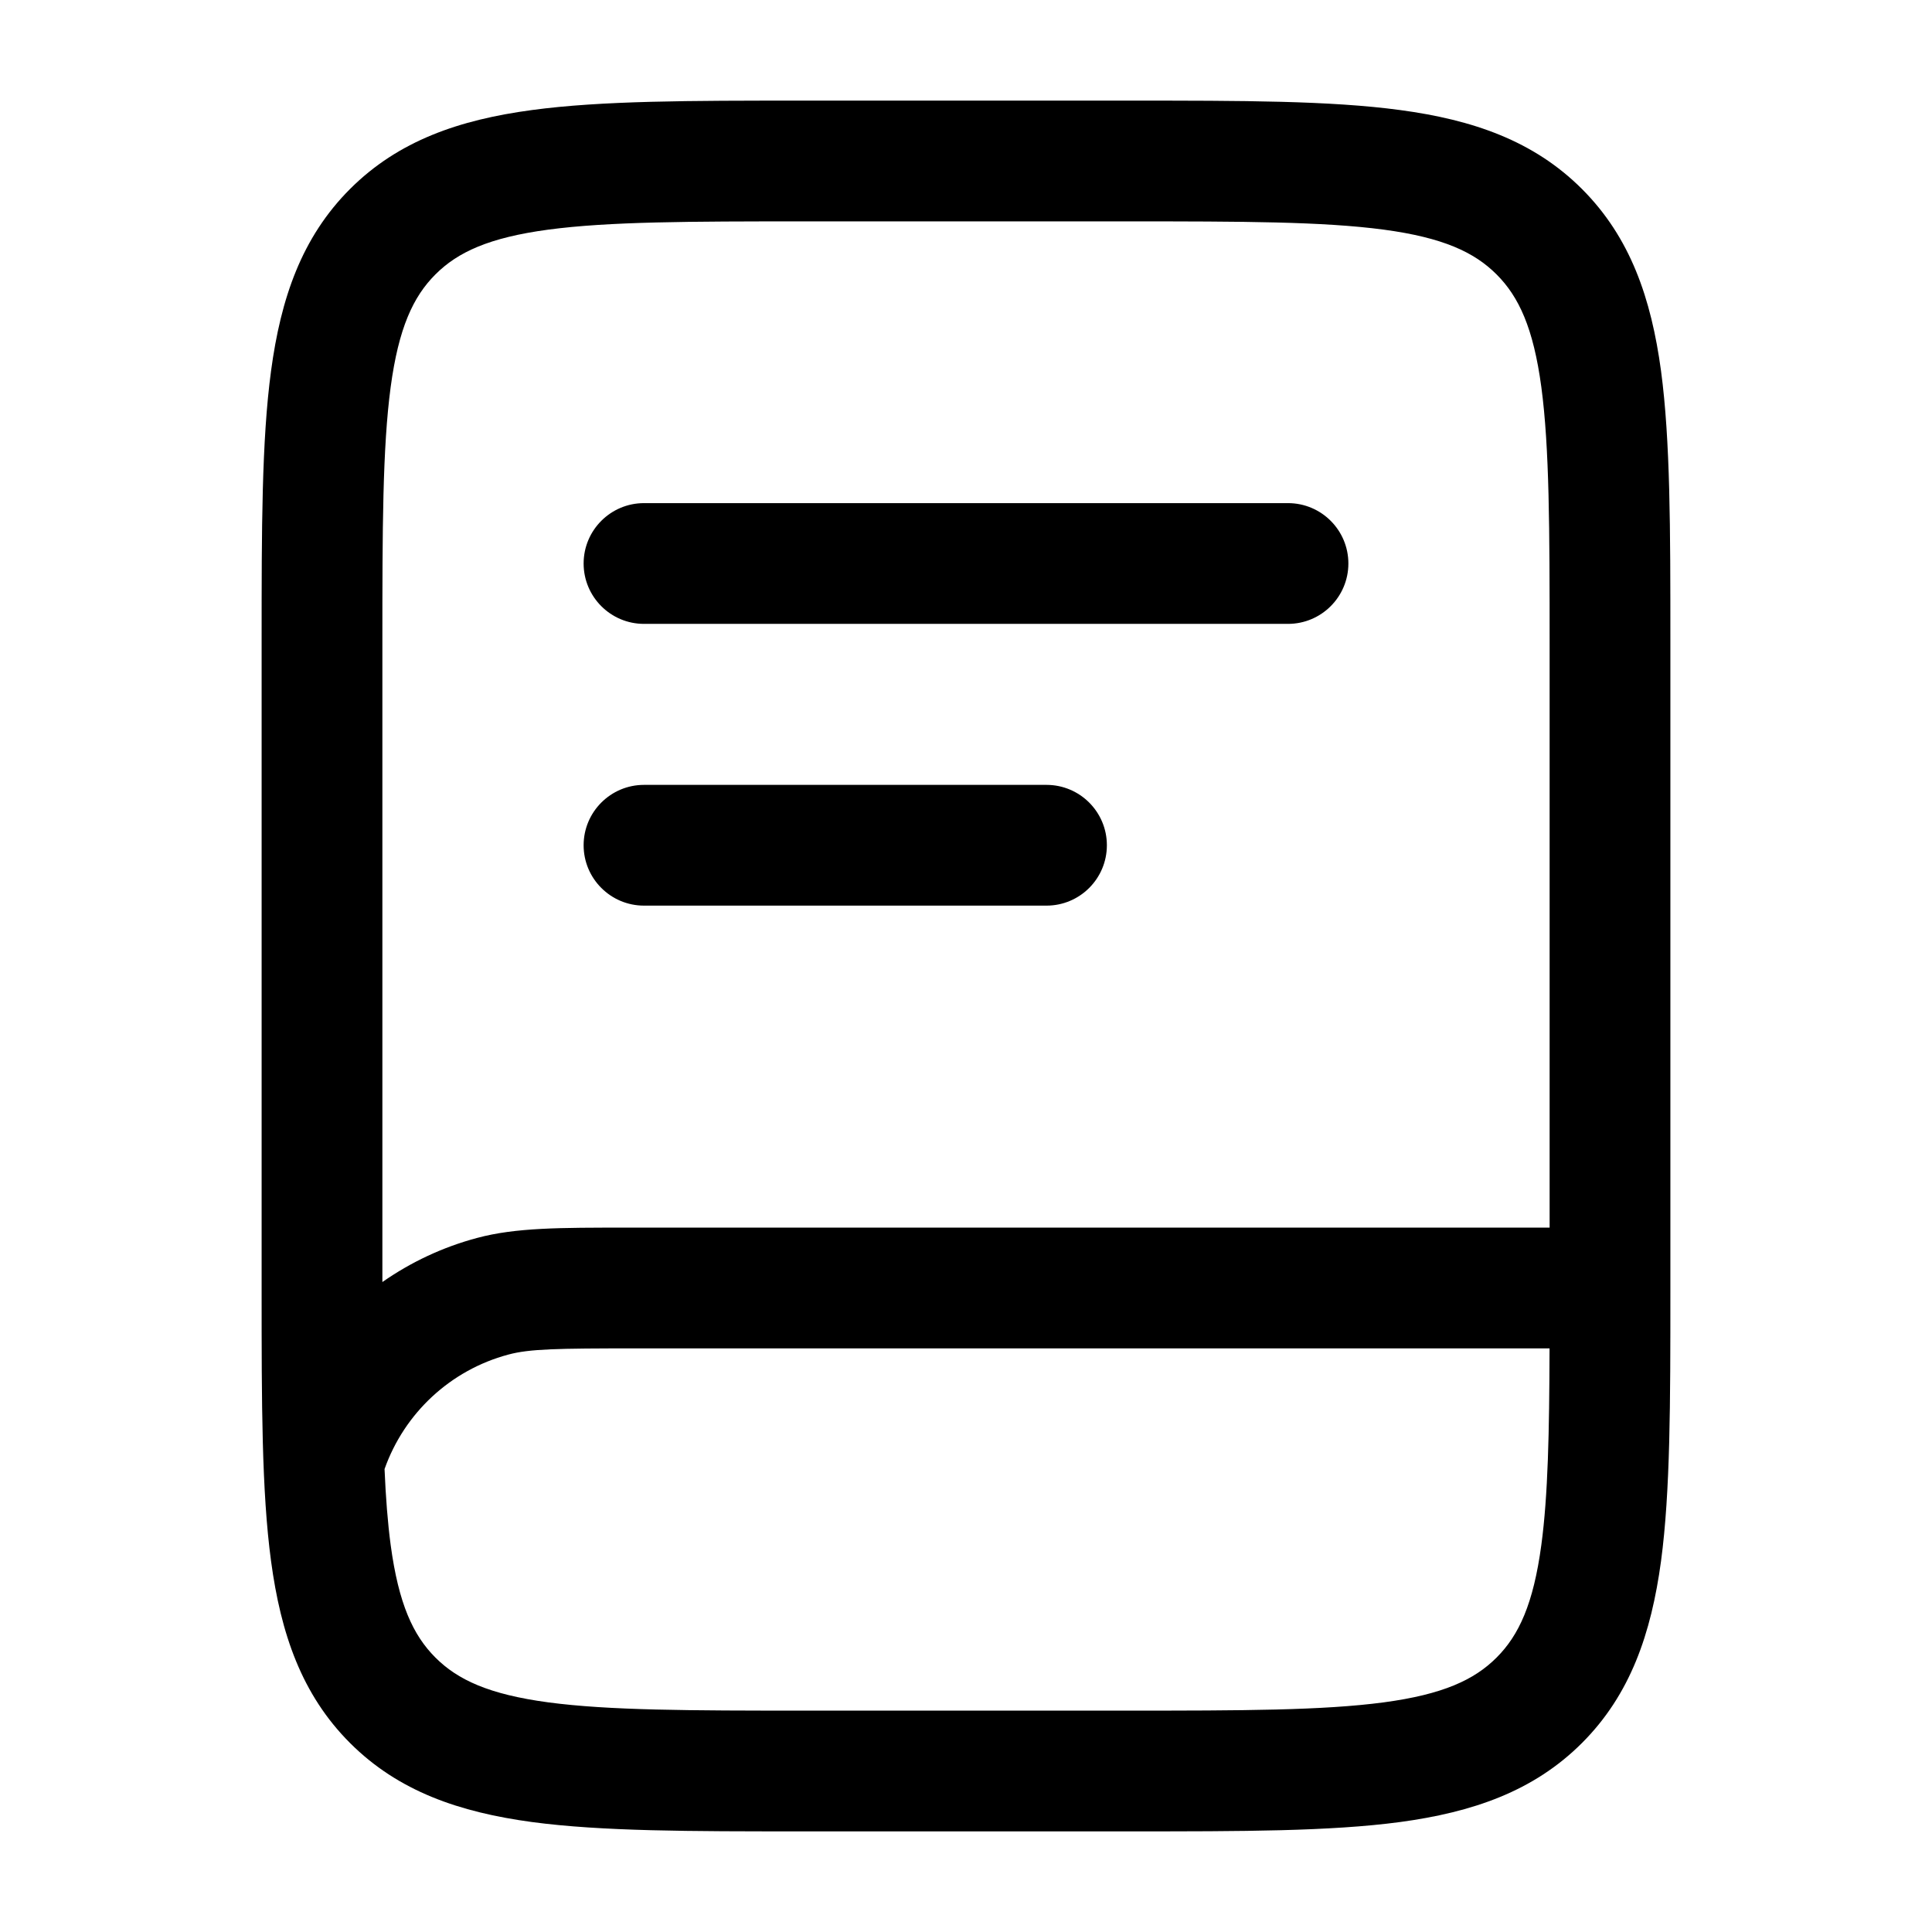
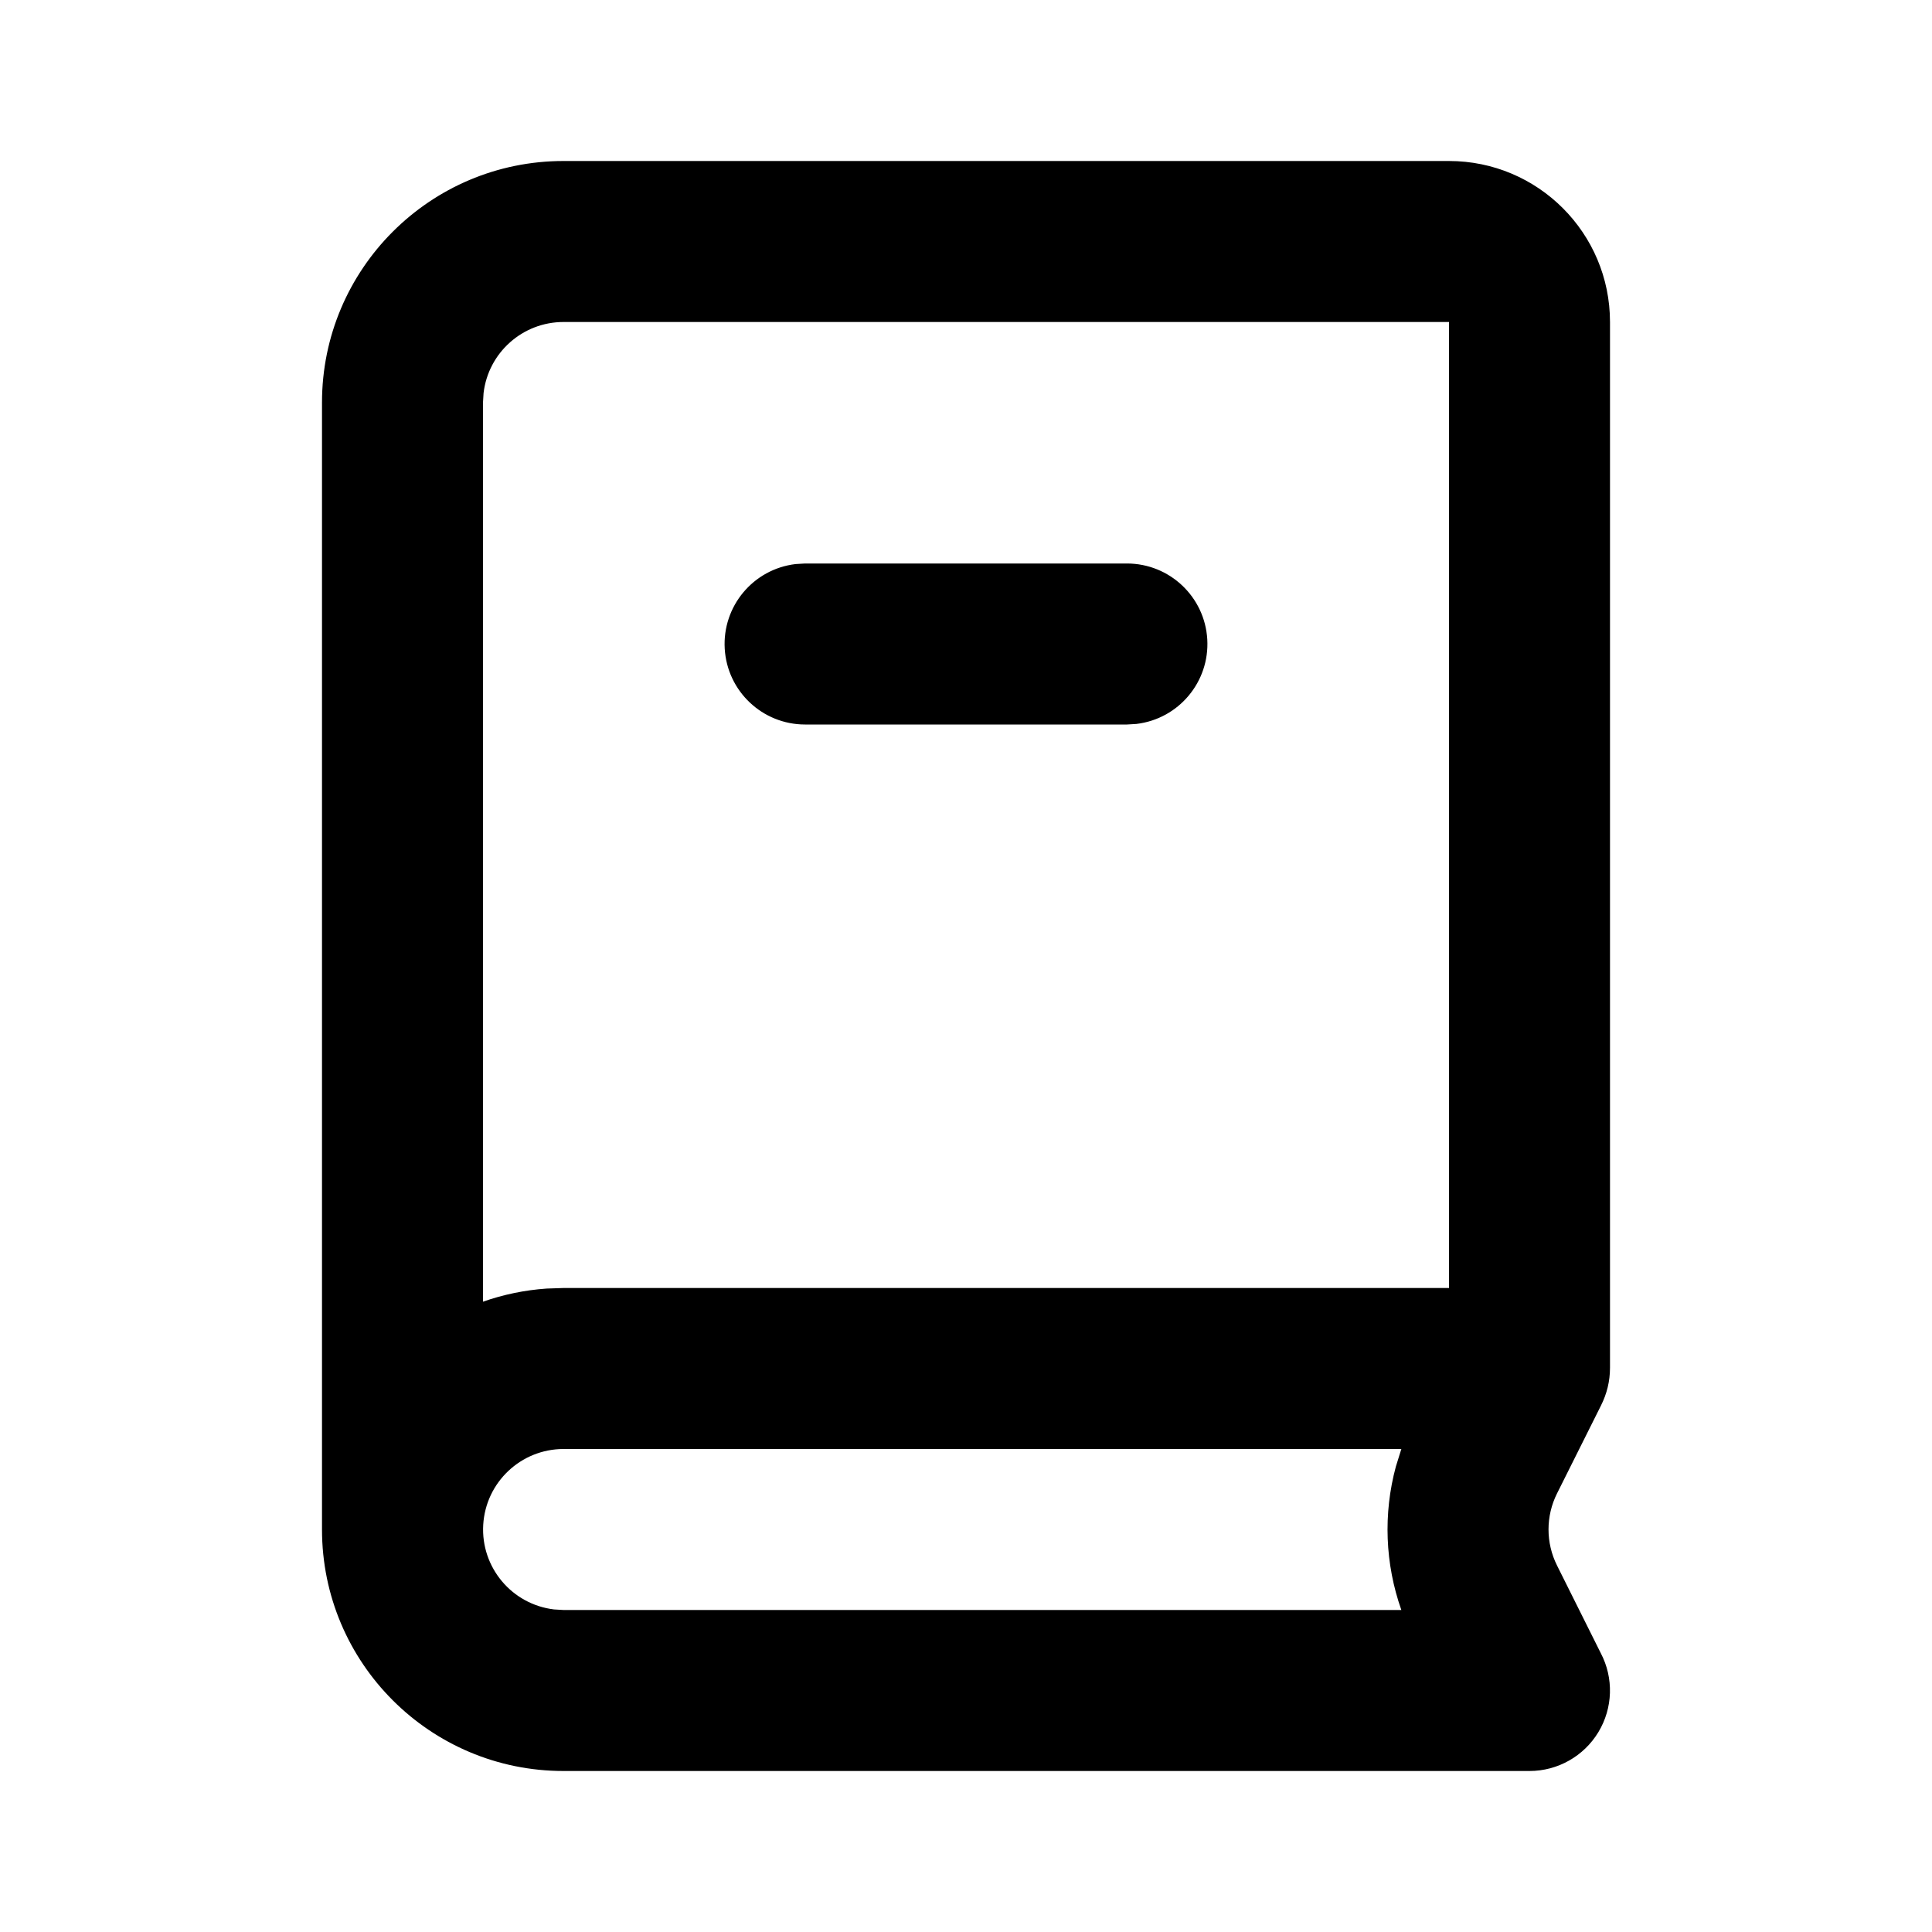
- <svg xmlns="http://www.w3.org/2000/svg" width="800px" height="800px" viewBox="0 0 24 24" fill="none">
-   <g id="SVGRepo_bgCarrier" stroke-width="0" />
-   <g id="SVGRepo_tracerCarrier" stroke-linecap="round" stroke-linejoin="round" />
-   <g id="SVGRepo_iconCarrier">
-     <path d="M7.25 7C7.25 6.586 7.586 6.25 8 6.25H16C16.414 6.25 16.75 6.586 16.75 7C16.75 7.414 16.414 7.75 16 7.75H8C7.586 7.75 7.25 7.414 7.25 7Z" fill="#000000" />
-     <path d="M8 9.75C7.586 9.75 7.25 10.086 7.25 10.5C7.25 10.914 7.586 11.25 8 11.25H13C13.414 11.25 13.75 10.914 13.75 10.5C13.75 10.086 13.414 9.75 13 9.75H8Z" fill="#000000" />
-     <path fill-rule="evenodd" clip-rule="evenodd" d="M9.945 1.25C8.578 1.25 7.475 1.25 6.608 1.367C5.708 1.488 4.95 1.746 4.348 2.348C3.746 2.95 3.488 3.708 3.367 4.608C3.25 5.475 3.25 6.578 3.25 7.945V16.055C3.25 17.422 3.25 18.525 3.367 19.392C3.488 20.292 3.746 21.05 4.348 21.652C4.95 22.254 5.708 22.512 6.608 22.634C7.475 22.75 8.578 22.75 9.945 22.75H14.055C15.422 22.75 16.525 22.75 17.392 22.634C18.292 22.512 19.05 22.254 19.652 21.652C20.254 21.05 20.512 20.292 20.634 19.392C20.75 18.525 20.75 17.422 20.75 16.055V7.945C20.75 6.578 20.75 5.475 20.634 4.608C20.512 3.708 20.254 2.95 19.652 2.348C19.05 1.746 18.292 1.488 17.392 1.367C16.525 1.25 15.422 1.25 14.055 1.25H9.945ZM5.409 3.409C5.686 3.132 6.074 2.952 6.808 2.853C7.563 2.752 8.565 2.75 10 2.75H14C15.435 2.75 16.436 2.752 17.192 2.853C17.926 2.952 18.314 3.132 18.591 3.409C18.868 3.686 19.048 4.074 19.147 4.808C19.248 5.563 19.25 6.565 19.25 8V15.25L7.782 15.25C6.964 15.25 6.406 15.249 5.927 15.378C5.499 15.492 5.102 15.68 4.75 15.926V8C4.75 6.565 4.752 5.563 4.853 4.808C4.952 4.074 5.132 3.686 5.409 3.409ZM4.777 18.249C4.792 18.603 4.816 18.914 4.853 19.192C4.952 19.926 5.132 20.314 5.409 20.591C5.686 20.868 6.074 21.048 6.808 21.147C7.563 21.248 8.565 21.25 10 21.25H14C15.435 21.25 16.436 21.248 17.192 21.147C17.926 21.048 18.314 20.868 18.591 20.591C18.868 20.314 19.048 19.926 19.147 19.192C19.23 18.576 19.246 17.796 19.249 16.75H7.898C6.92 16.75 6.578 16.756 6.315 16.827C5.596 17.019 5.023 17.554 4.777 18.249Z" fill="#000000" />
+ <svg xmlns="http://www.w3.org/2000/svg" width="24" height="24" viewBox="0 0 24 24">
+   <g fill="none">
+     <path d="M24 0v24H0V0zM12.593 23.258l-.011.002-.071.035-.02.004-.014-.004-.071-.035c-.01-.004-.019-.001-.024.005l-.004.01-.017.428.005.02.01.013.104.074.015.004.012-.004.104-.074.012-.016.004-.017-.017-.427c-.002-.01-.009-.017-.017-.018m.265-.113-.013.002-.185.093-.01.01-.003.011.018.43.005.012.008.007.201.093c.012.004.023 0 .029-.008l.004-.014-.034-.614c-.003-.012-.01-.02-.02-.022m-.715.002a.023.023 0 0 0-.027.006l-.006.014-.034.614c0 .012.007.02.017.024l.015-.002.201-.093.01-.008.004-.011.017-.43-.003-.012-.01-.01z" />
+     <path fill="#000000" d="M18 2a2 2 0 0 1 2 2v12.99c0 .168-.038.322-.113.472l-.545 1.09a1 1 0 0 0 0 .895l.543 1.088A1 1 0 0 1 19 22H7a3 3 0 0 1-3-3V5a3 3 0 0 1 3-3zm-.592 16H7a1 1 0 0 0-.117 1.993L7 20h10.408a3.001 3.001 0 0 1-.068-1.782zM18 4H7a1 1 0 0 0-.993.883L6 5v11.17c.25-.088.516-.144.791-.163L7 16h11zm-4 3a1 1 0 0 1 .117 1.993L14 9h-4a1 1 0 0 1-.117-1.993L10 7z" />
  </g>
</svg>
